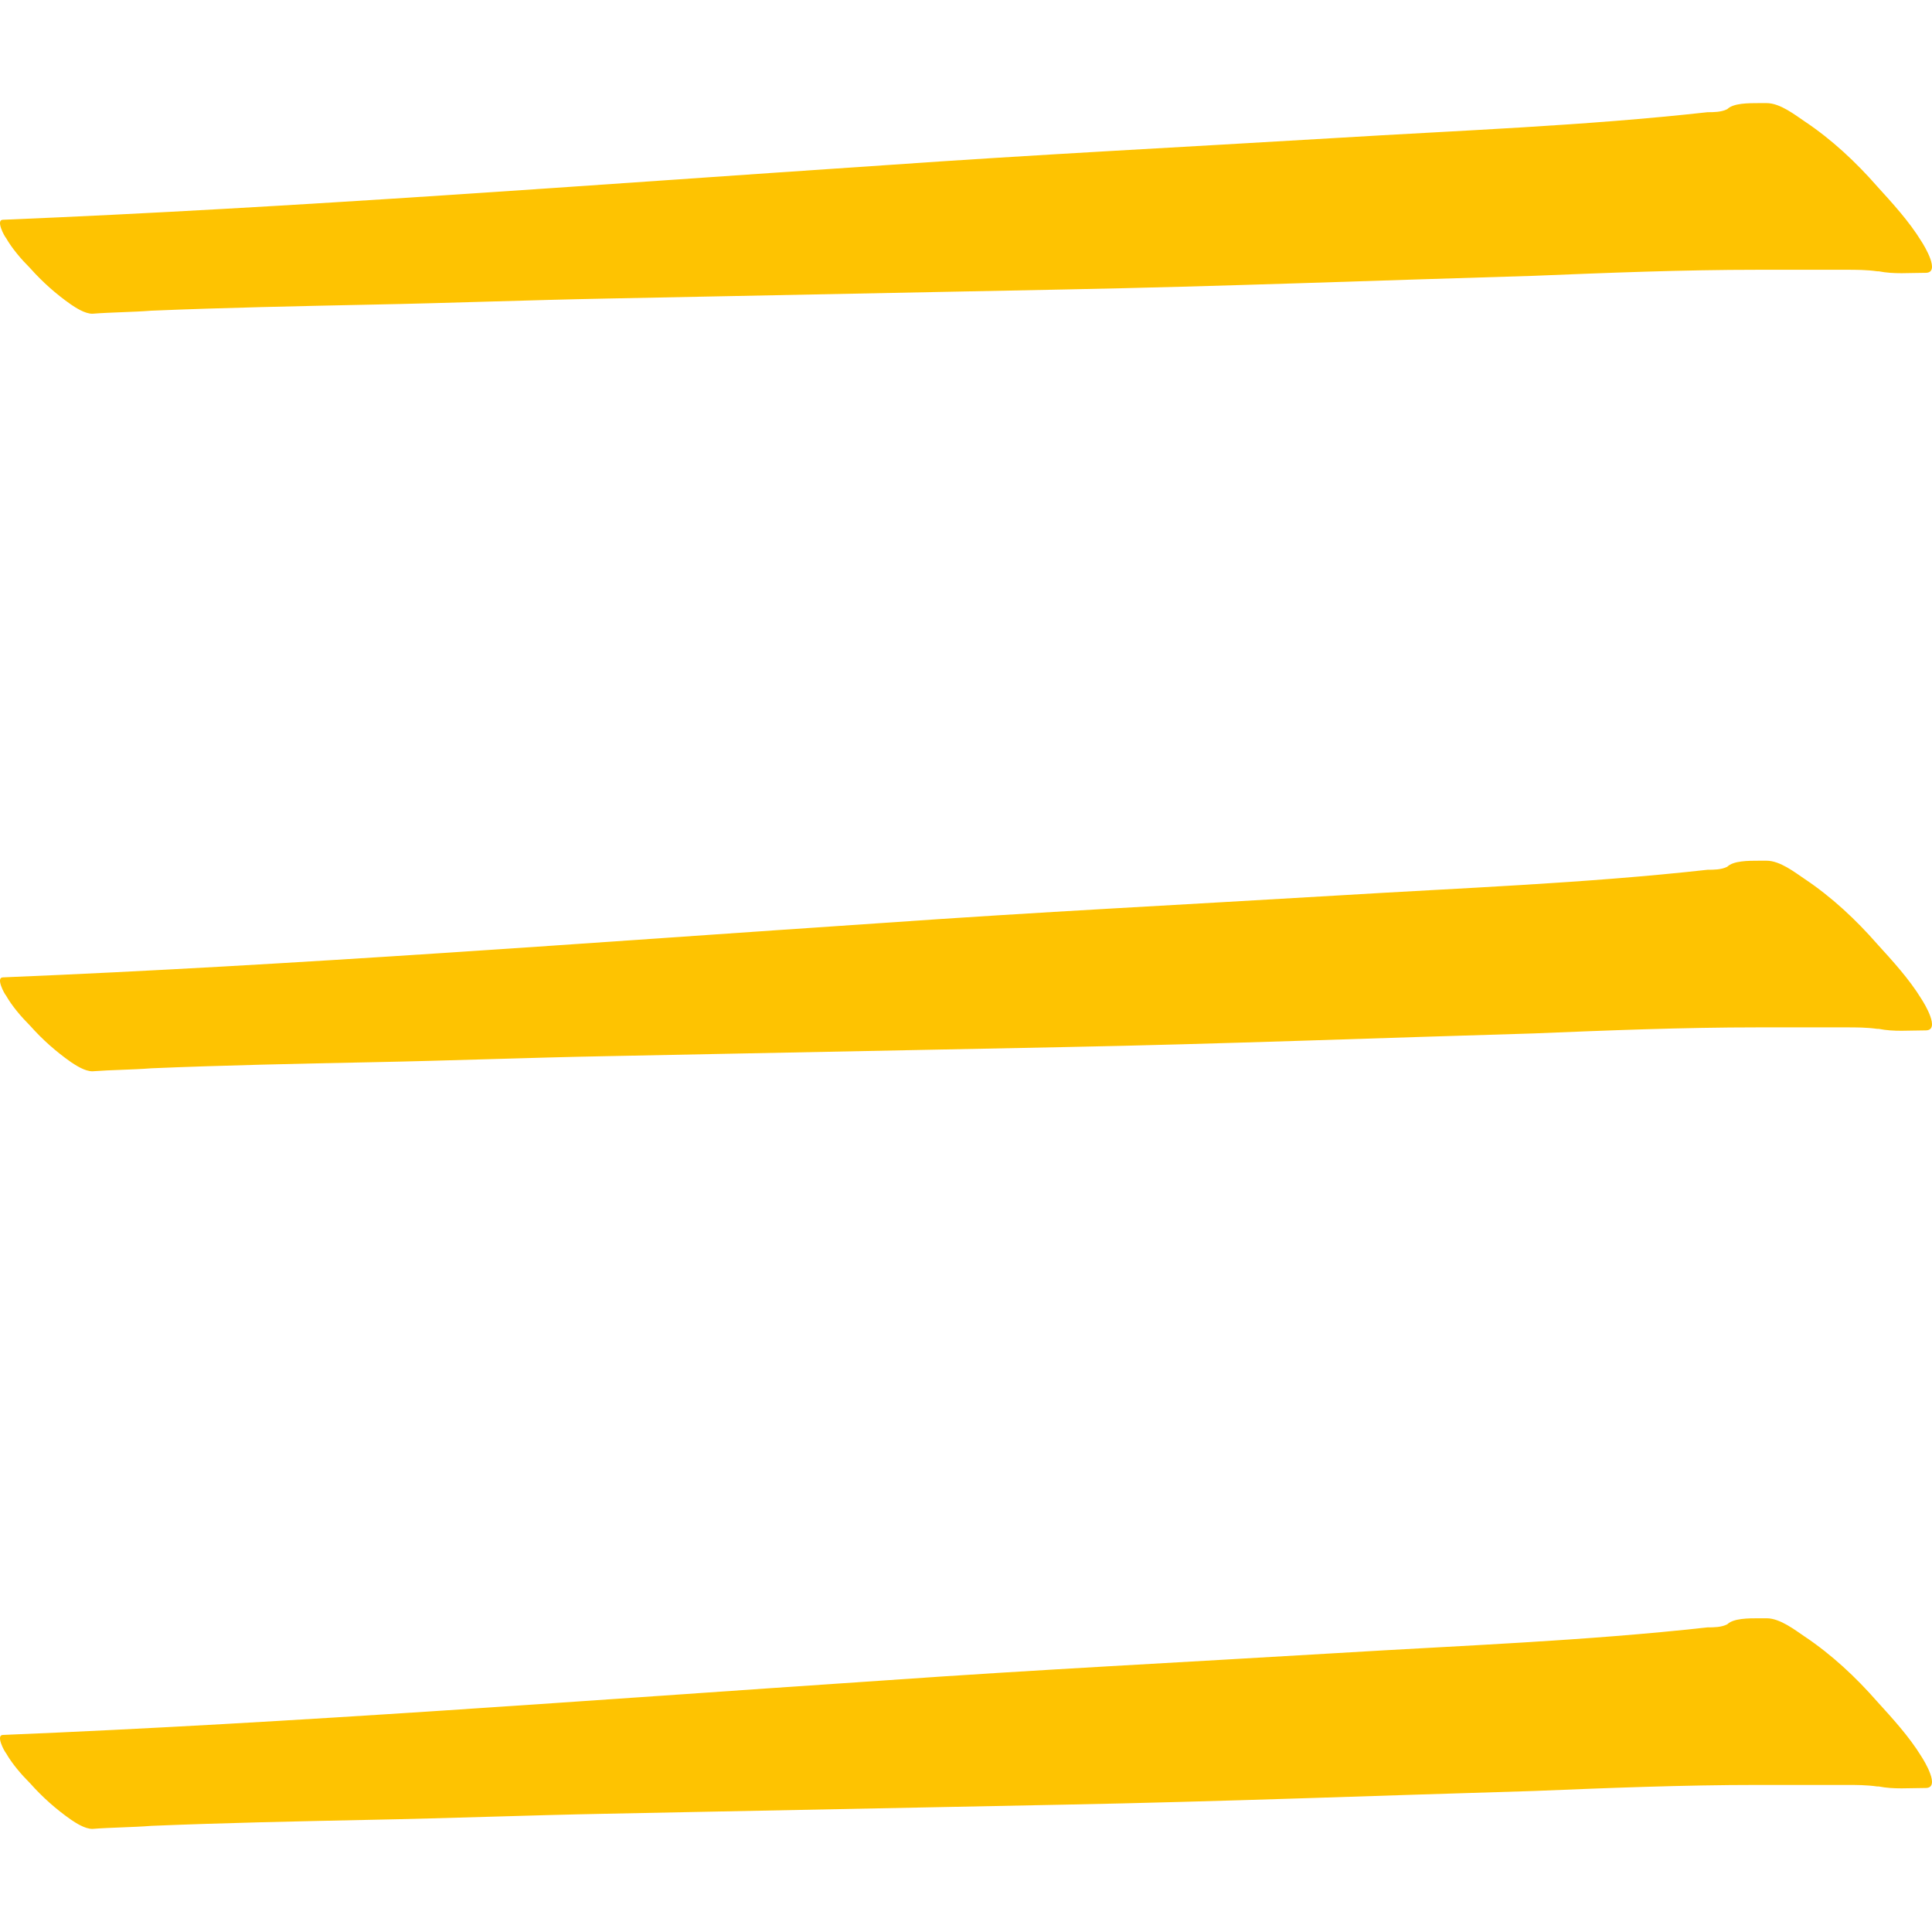
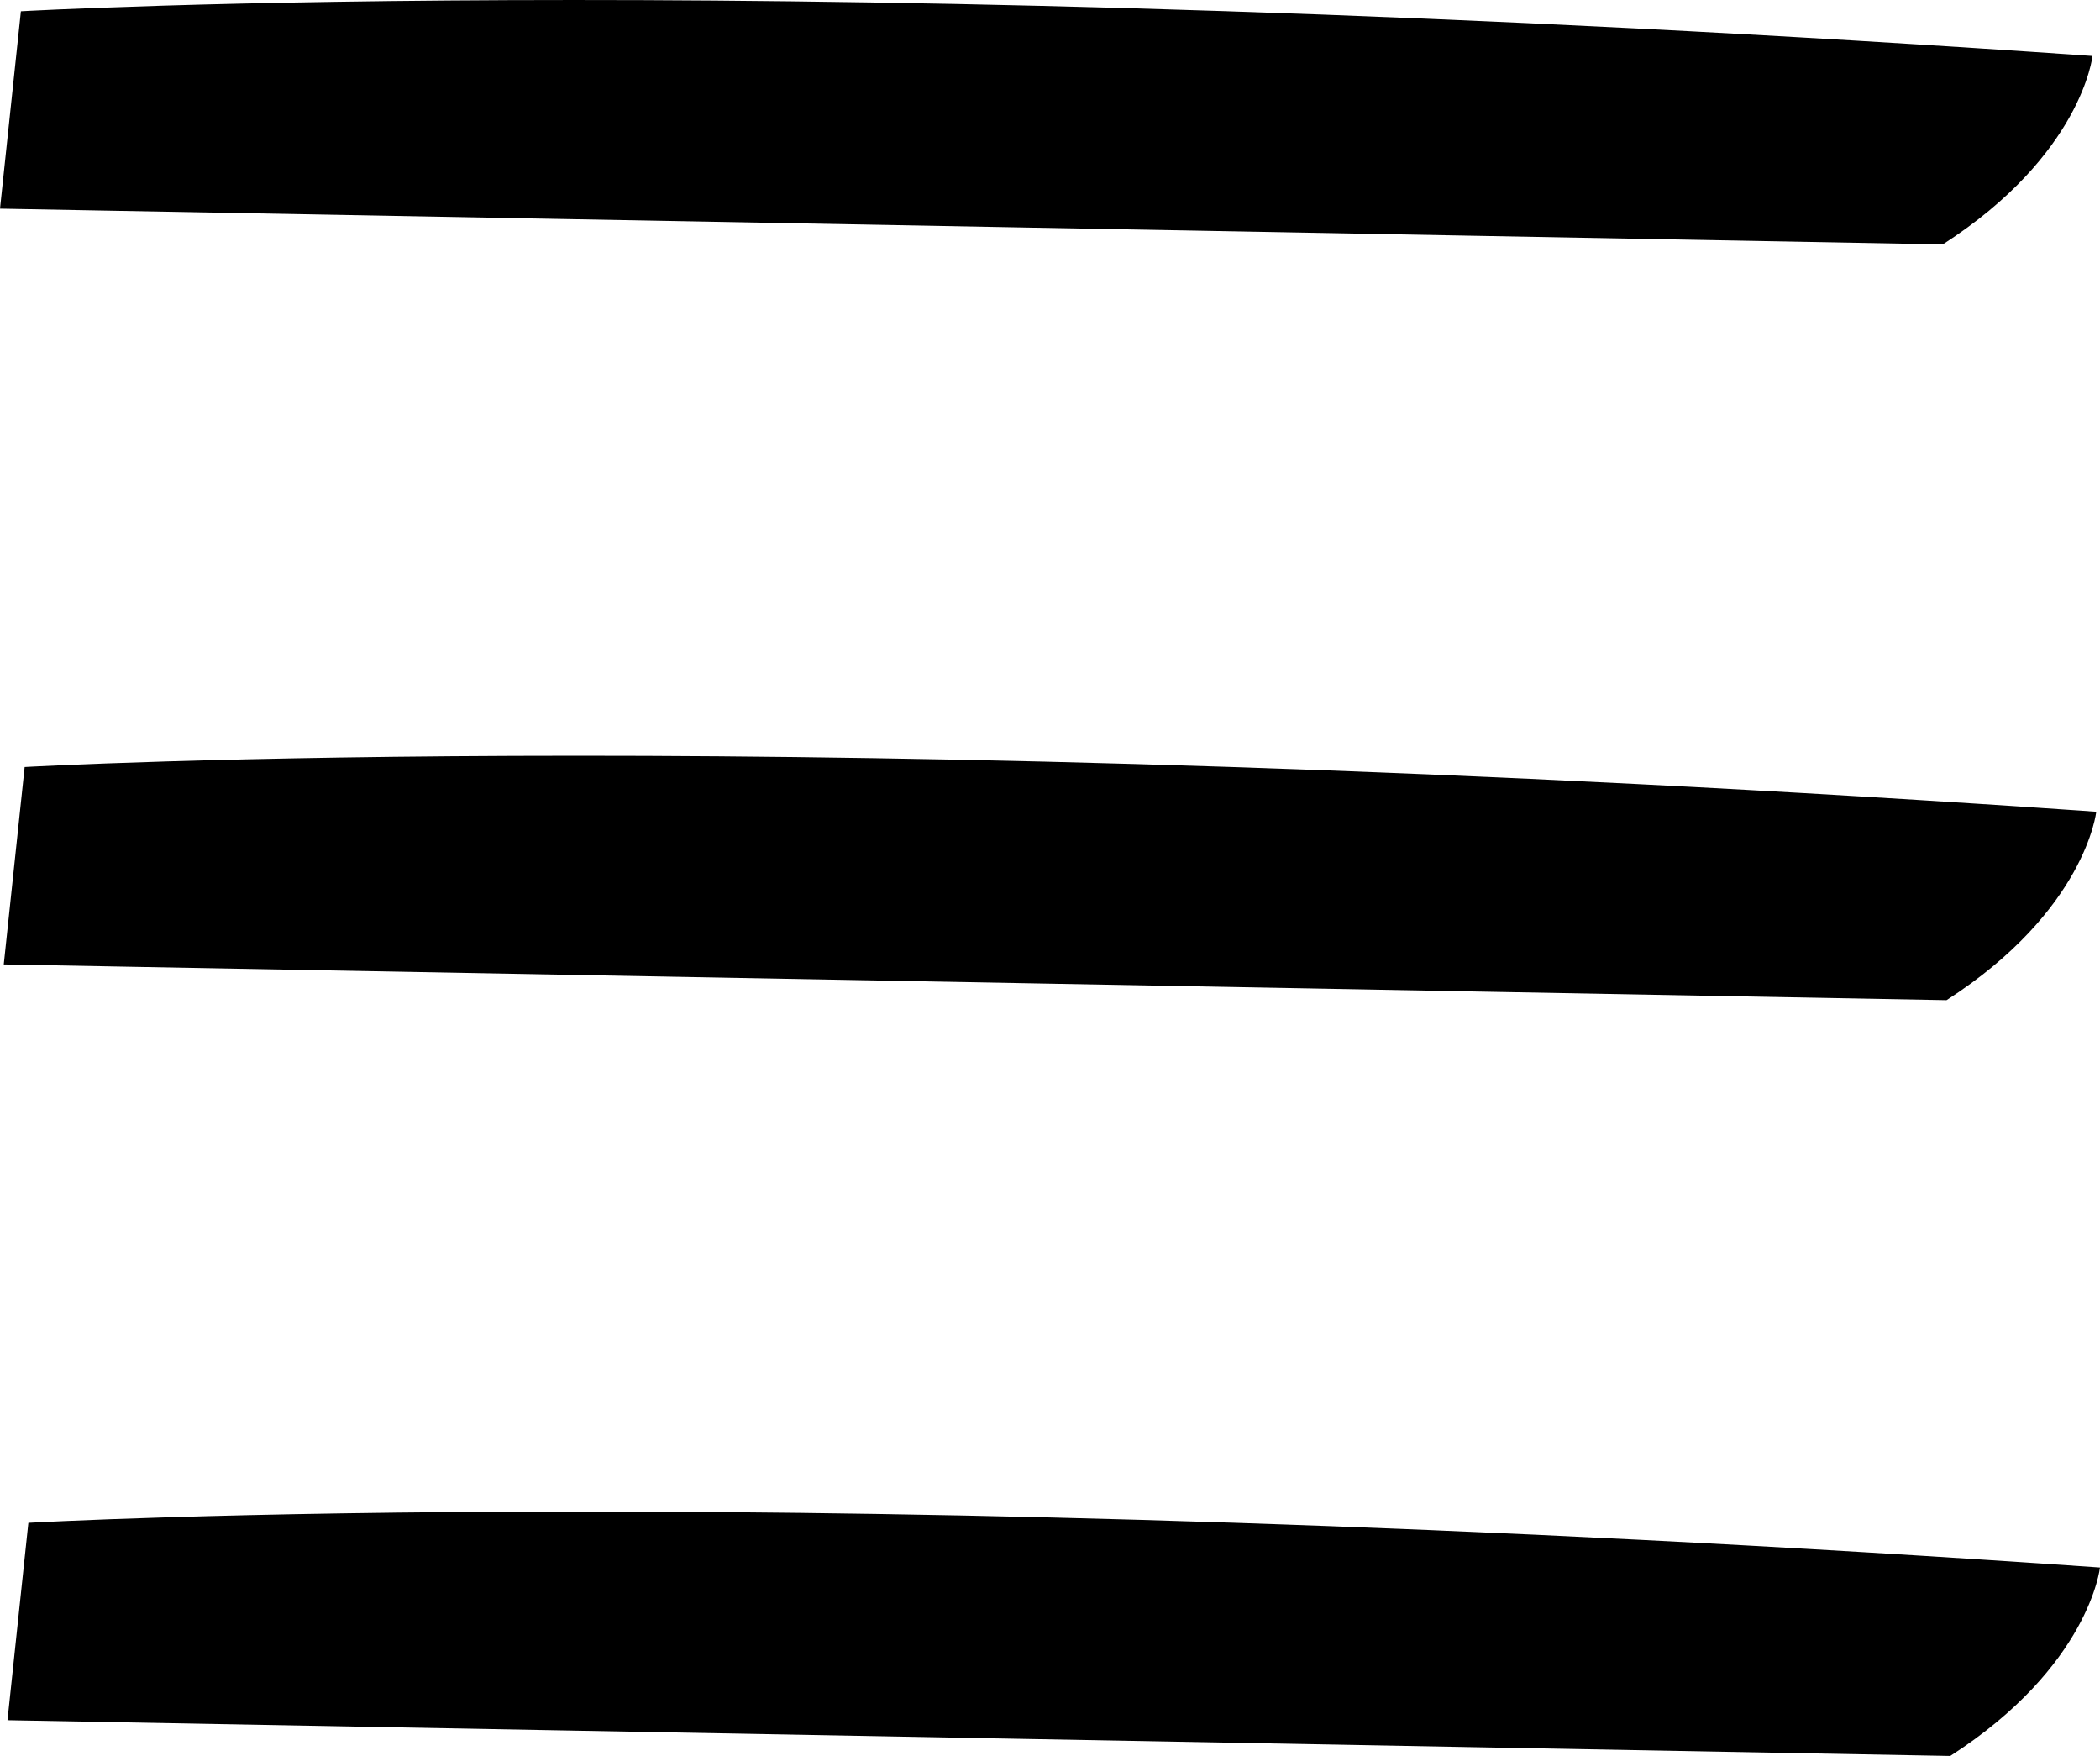
- <svg xmlns="http://www.w3.org/2000/svg" viewBox="0 0 52 52" fill="none">
-   <path d="M1.915 8.199C1.507 7.914 1.14 7.587 0.814 7.22C0.57 6.976 0.325 6.69 0.162 6.405C0.121 6.364 -0.124 5.915 0.08 5.915C7.992 5.589 15.903 4.977 23.815 4.447C27.852 4.162 31.889 3.958 35.967 3.713C39.311 3.509 42.655 3.387 45.959 3.02C46.122 3.02 46.326 3.02 46.489 2.938C46.652 2.775 47.06 2.775 47.345 2.775C47.427 2.775 47.468 2.775 47.549 2.775C47.916 2.775 48.324 3.102 48.569 3.265C49.303 3.754 49.955 4.366 50.526 5.018C50.934 5.467 51.383 5.956 51.709 6.486C51.79 6.609 52.239 7.343 51.831 7.343C51.383 7.343 50.975 7.384 50.567 7.302H50.526C50.241 7.261 49.955 7.261 49.711 7.261C49.588 7.261 49.466 7.261 49.303 7.261C48.65 7.261 47.957 7.261 47.304 7.261C45.306 7.261 43.267 7.343 41.269 7.424C37.068 7.547 32.868 7.71 28.668 7.791C24.549 7.873 20.43 7.954 16.311 8.036C14.19 8.077 12.111 8.158 9.99 8.199C8.032 8.24 6.034 8.281 4.077 8.362C3.547 8.403 3.016 8.403 2.486 8.444C2.282 8.444 2.038 8.281 1.915 8.199Z" fill="#FEC301" />
-   <path d="M1.915 28.59C1.507 28.304 1.14 27.978 0.814 27.611C0.57 27.366 0.325 27.081 0.162 26.795C0.121 26.754 -0.124 26.306 0.08 26.306C7.992 25.98 15.903 25.368 23.815 24.838C27.852 24.552 31.889 24.348 35.967 24.104C39.311 23.9 42.655 23.777 45.959 23.41C46.122 23.41 46.326 23.41 46.489 23.329C46.652 23.166 47.06 23.166 47.345 23.166C47.427 23.166 47.468 23.166 47.549 23.166C47.916 23.166 48.324 23.492 48.569 23.655C49.303 24.145 49.955 24.756 50.526 25.409C50.934 25.857 51.383 26.347 51.709 26.877C51.79 26.999 52.239 27.733 51.831 27.733C51.383 27.733 50.975 27.774 50.567 27.692H50.526C50.241 27.652 49.955 27.652 49.711 27.652C49.588 27.652 49.466 27.652 49.303 27.652C48.65 27.652 47.957 27.652 47.304 27.652C45.306 27.652 43.267 27.733 41.269 27.815C37.068 27.937 32.868 28.1 28.668 28.182C24.549 28.263 20.43 28.345 16.311 28.427C14.19 28.467 12.111 28.549 9.99 28.59C8.032 28.63 6.034 28.671 4.077 28.753C3.547 28.794 3.016 28.794 2.486 28.834C2.282 28.834 2.038 28.671 1.915 28.59Z" fill="#FEC301" />
-   <path d="M1.915 48.98C1.507 48.695 1.14 48.368 0.814 48.001C0.57 47.757 0.325 47.471 0.162 47.186C0.121 47.145 -0.124 46.696 0.08 46.696C7.992 46.37 15.903 45.758 23.815 45.228C27.852 44.943 31.889 44.739 35.967 44.494C39.311 44.29 42.655 44.168 45.959 43.801C46.122 43.801 46.326 43.801 46.489 43.719C46.652 43.556 47.06 43.556 47.345 43.556C47.427 43.556 47.468 43.556 47.549 43.556C47.916 43.556 48.324 43.882 48.569 44.045C49.303 44.535 49.955 45.147 50.526 45.799C50.934 46.248 51.383 46.737 51.709 47.267C51.79 47.39 52.239 48.124 51.831 48.124C51.383 48.124 50.975 48.164 50.567 48.083H50.526C50.241 48.042 49.955 48.042 49.711 48.042C49.588 48.042 49.466 48.042 49.303 48.042C48.65 48.042 47.957 48.042 47.304 48.042C45.306 48.042 43.267 48.124 41.269 48.205C37.068 48.328 32.868 48.491 28.668 48.572C24.549 48.654 20.43 48.735 16.311 48.817C14.19 48.858 12.111 48.939 9.99 48.98C8.032 49.021 6.034 49.062 4.077 49.143C3.547 49.184 3.016 49.184 2.486 49.225C2.282 49.225 2.038 49.062 1.915 48.98Z" fill="#FEC301" />
+ <svg viewBox="0 0 68.752 57.475">
+   <g>
+     <path class="cls-1" d="M.929,49.844s25.647-1.471,67.822,1.463c0,0-.342,3.231-4.901,6.168L.245,56.305l.684-6.462Z" />
+     <path class="cls-1" d="M.807,25.106s25.647-1.471,67.822,1.463c0,0-.342,3.231-4.901,6.168L.123,31.568l.684-6.462Z" />
+     <path class="cls-1" d="M.684.369s25.647-1.471,67.822,1.463c0,0-.342,3.231-4.901,6.168L0,6.83.684.369Z" />
+   </g>
</svg>
